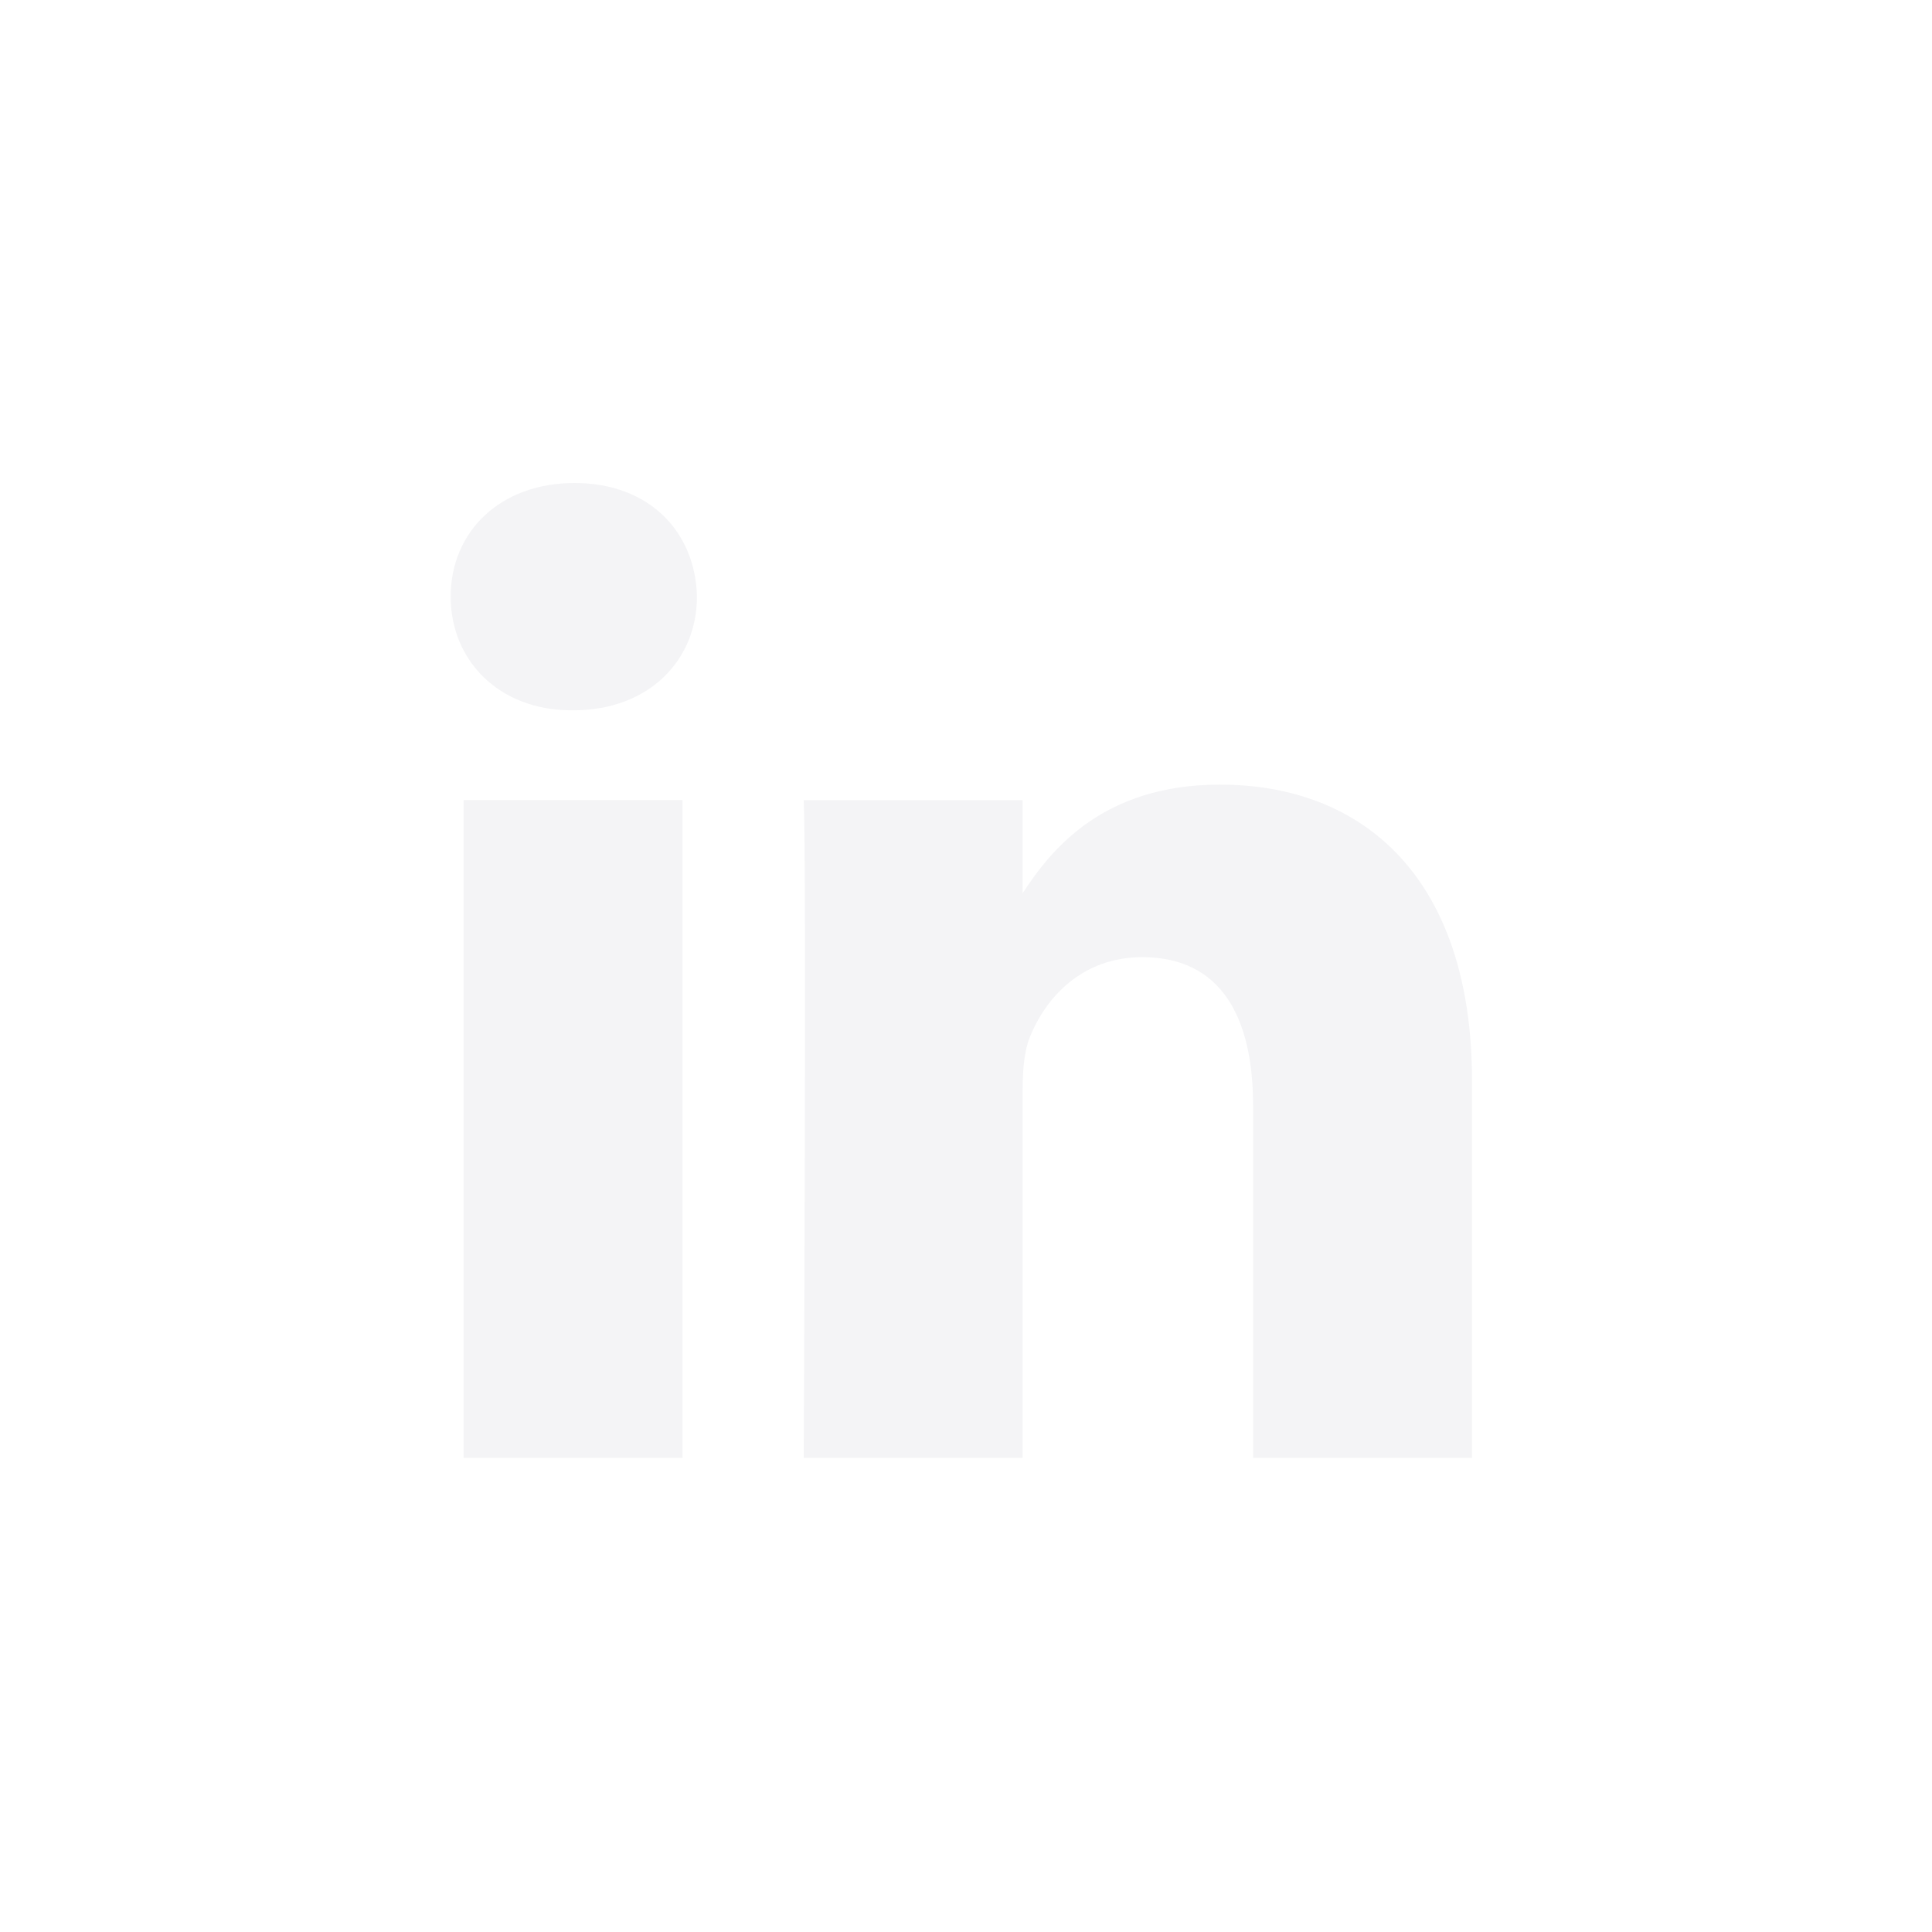
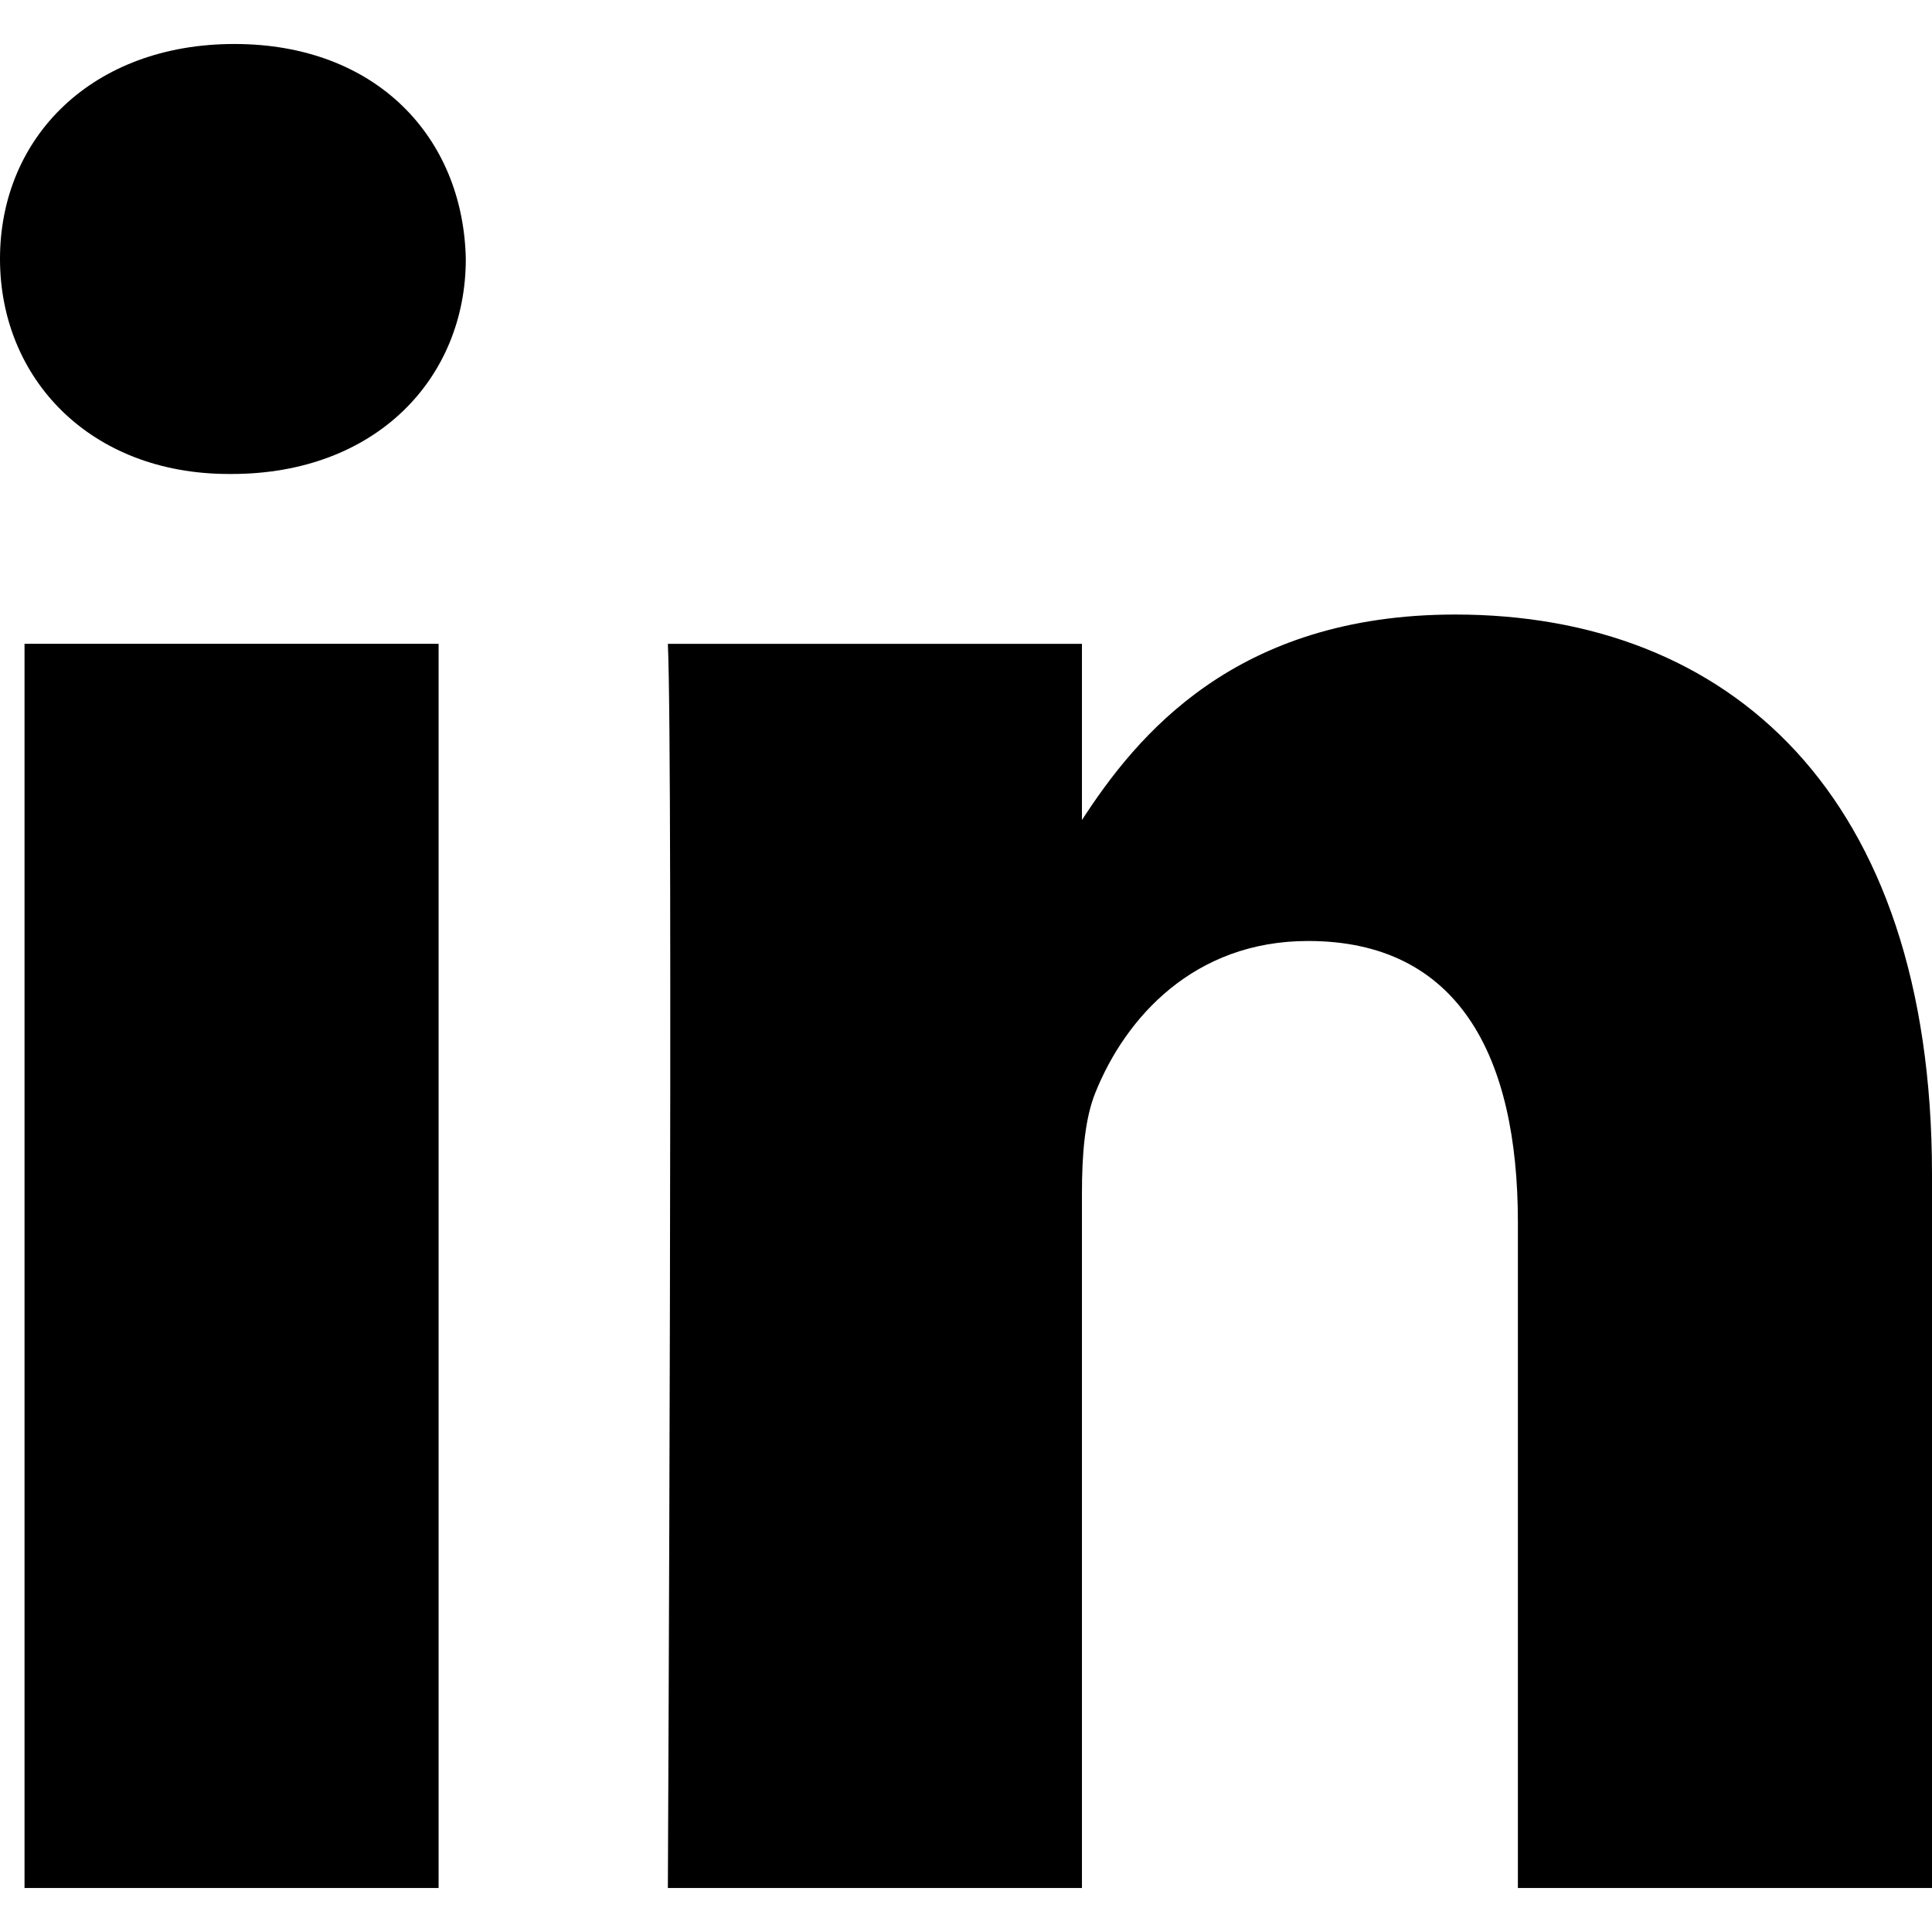
- <svg xmlns="http://www.w3.org/2000/svg" width="76" height="76" viewBox="0 0 76 76" fill="none" id="svg2" version="1.1">
-   <defs id="defs8" />
-   <path style="opacity:1;fill:#f4f4f6;fill-opacity:1;fill-rule:nonzero;stroke:none;stroke-width:2;stroke-linecap:butt;stroke-linejoin:miter;stroke-miterlimit:4;stroke-dasharray:none;stroke-opacity:1" d="m 22.601,19 c -2.946,0 -4.873,1.932 -4.873,4.469 0,2.484 1.869,4.473 4.76,4.473 l 0.057,0 c 3.003,0 4.871,-1.988 4.871,-4.473 -0.056,-2.537 -1.868,-4.469 -4.814,-4.469 z m 25.391,11.865 c -4.572,0 -6.621,2.512 -7.764,4.273 l 0,-3.664 -8.611,0 c 0.114,2.428 0,25.873 0,25.873 l 8.611,0 0,-14.449 c 0,-0.773 0.056,-1.546 0.283,-2.1 0.622,-1.545 2.041,-3.145 4.42,-3.145 3.117,0 4.363,2.373 4.363,5.85 l 0,13.844 8.611,0 0,-14.836 c 0,-7.947 -4.247,-11.646 -9.914,-11.646 z m -29.754,0.607 0,25.875 8.611,0 0,-25.875 z" id="rect4138" />
+ <svg xmlns="http://www.w3.org/2000/svg" width="100%" height="100%" viewBox="0 0 76 76" version="1.1" xml:space="preserve" style="fill-rule:evenodd;clip-rule:evenodd;stroke-linejoin:round;stroke-miterlimit:2;">
+   <g id="rect4138" transform="matrix(1.89159,0,0,1.89159,-33.5341,-34.2098)">
+     <path d="M22.601,19C19.655,19 17.728,20.932 17.728,23.469C17.728,25.953 19.597,27.942 22.488,27.942L22.544,27.942C25.547,27.942 27.415,25.953 27.415,23.469C27.36,20.932 25.547,19 22.601,19ZM47.992,30.865C43.42,30.865 41.371,33.377 40.228,35.139L40.228,31.475L31.617,31.475C31.73,33.903 31.617,57.348 31.617,57.348L40.228,57.348L40.228,42.899C40.228,42.125 40.283,41.353 40.511,40.799C41.134,39.254 42.552,37.654 44.931,37.654C48.048,37.654 49.294,40.027 49.294,43.504L49.294,57.348L57.906,57.348L57.906,42.512C57.906,34.564 53.659,30.865 47.992,30.865ZM18.238,31.473L18.238,57.348L26.849,57.348L26.849,31.473L18.238,31.473Z" style="fill-rule:nonzero;" />
+   </g>
</svg>
